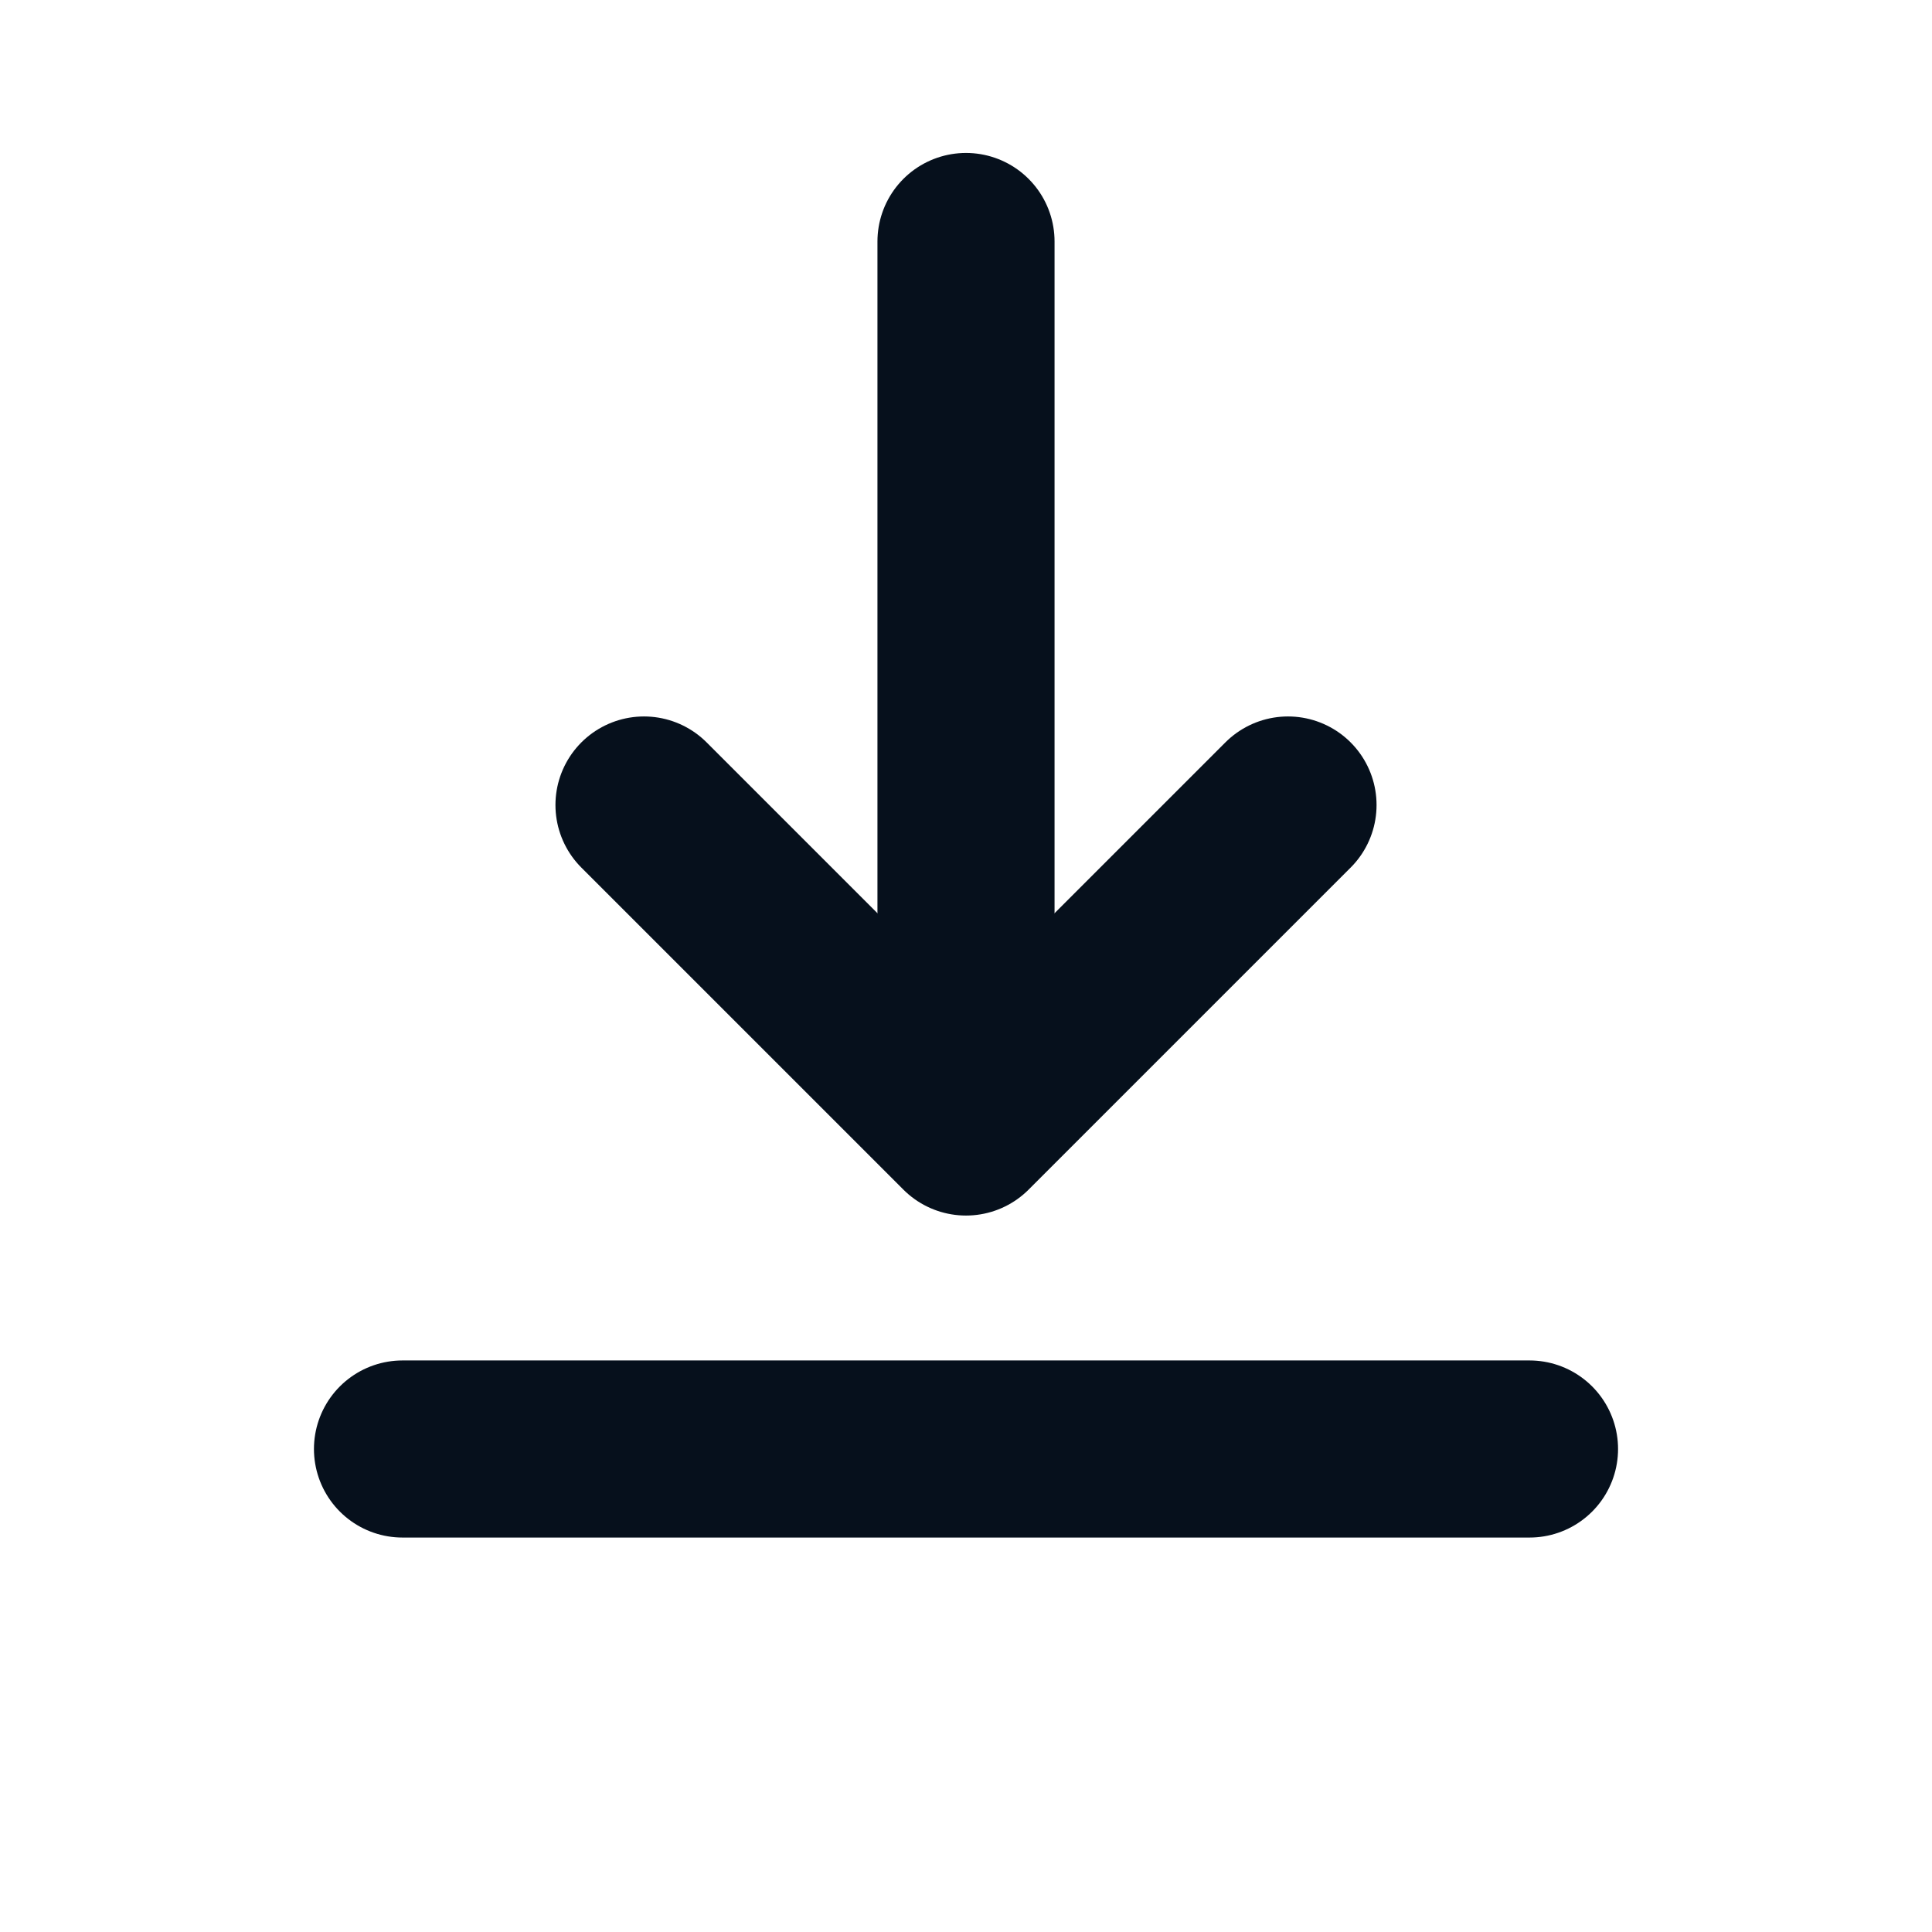
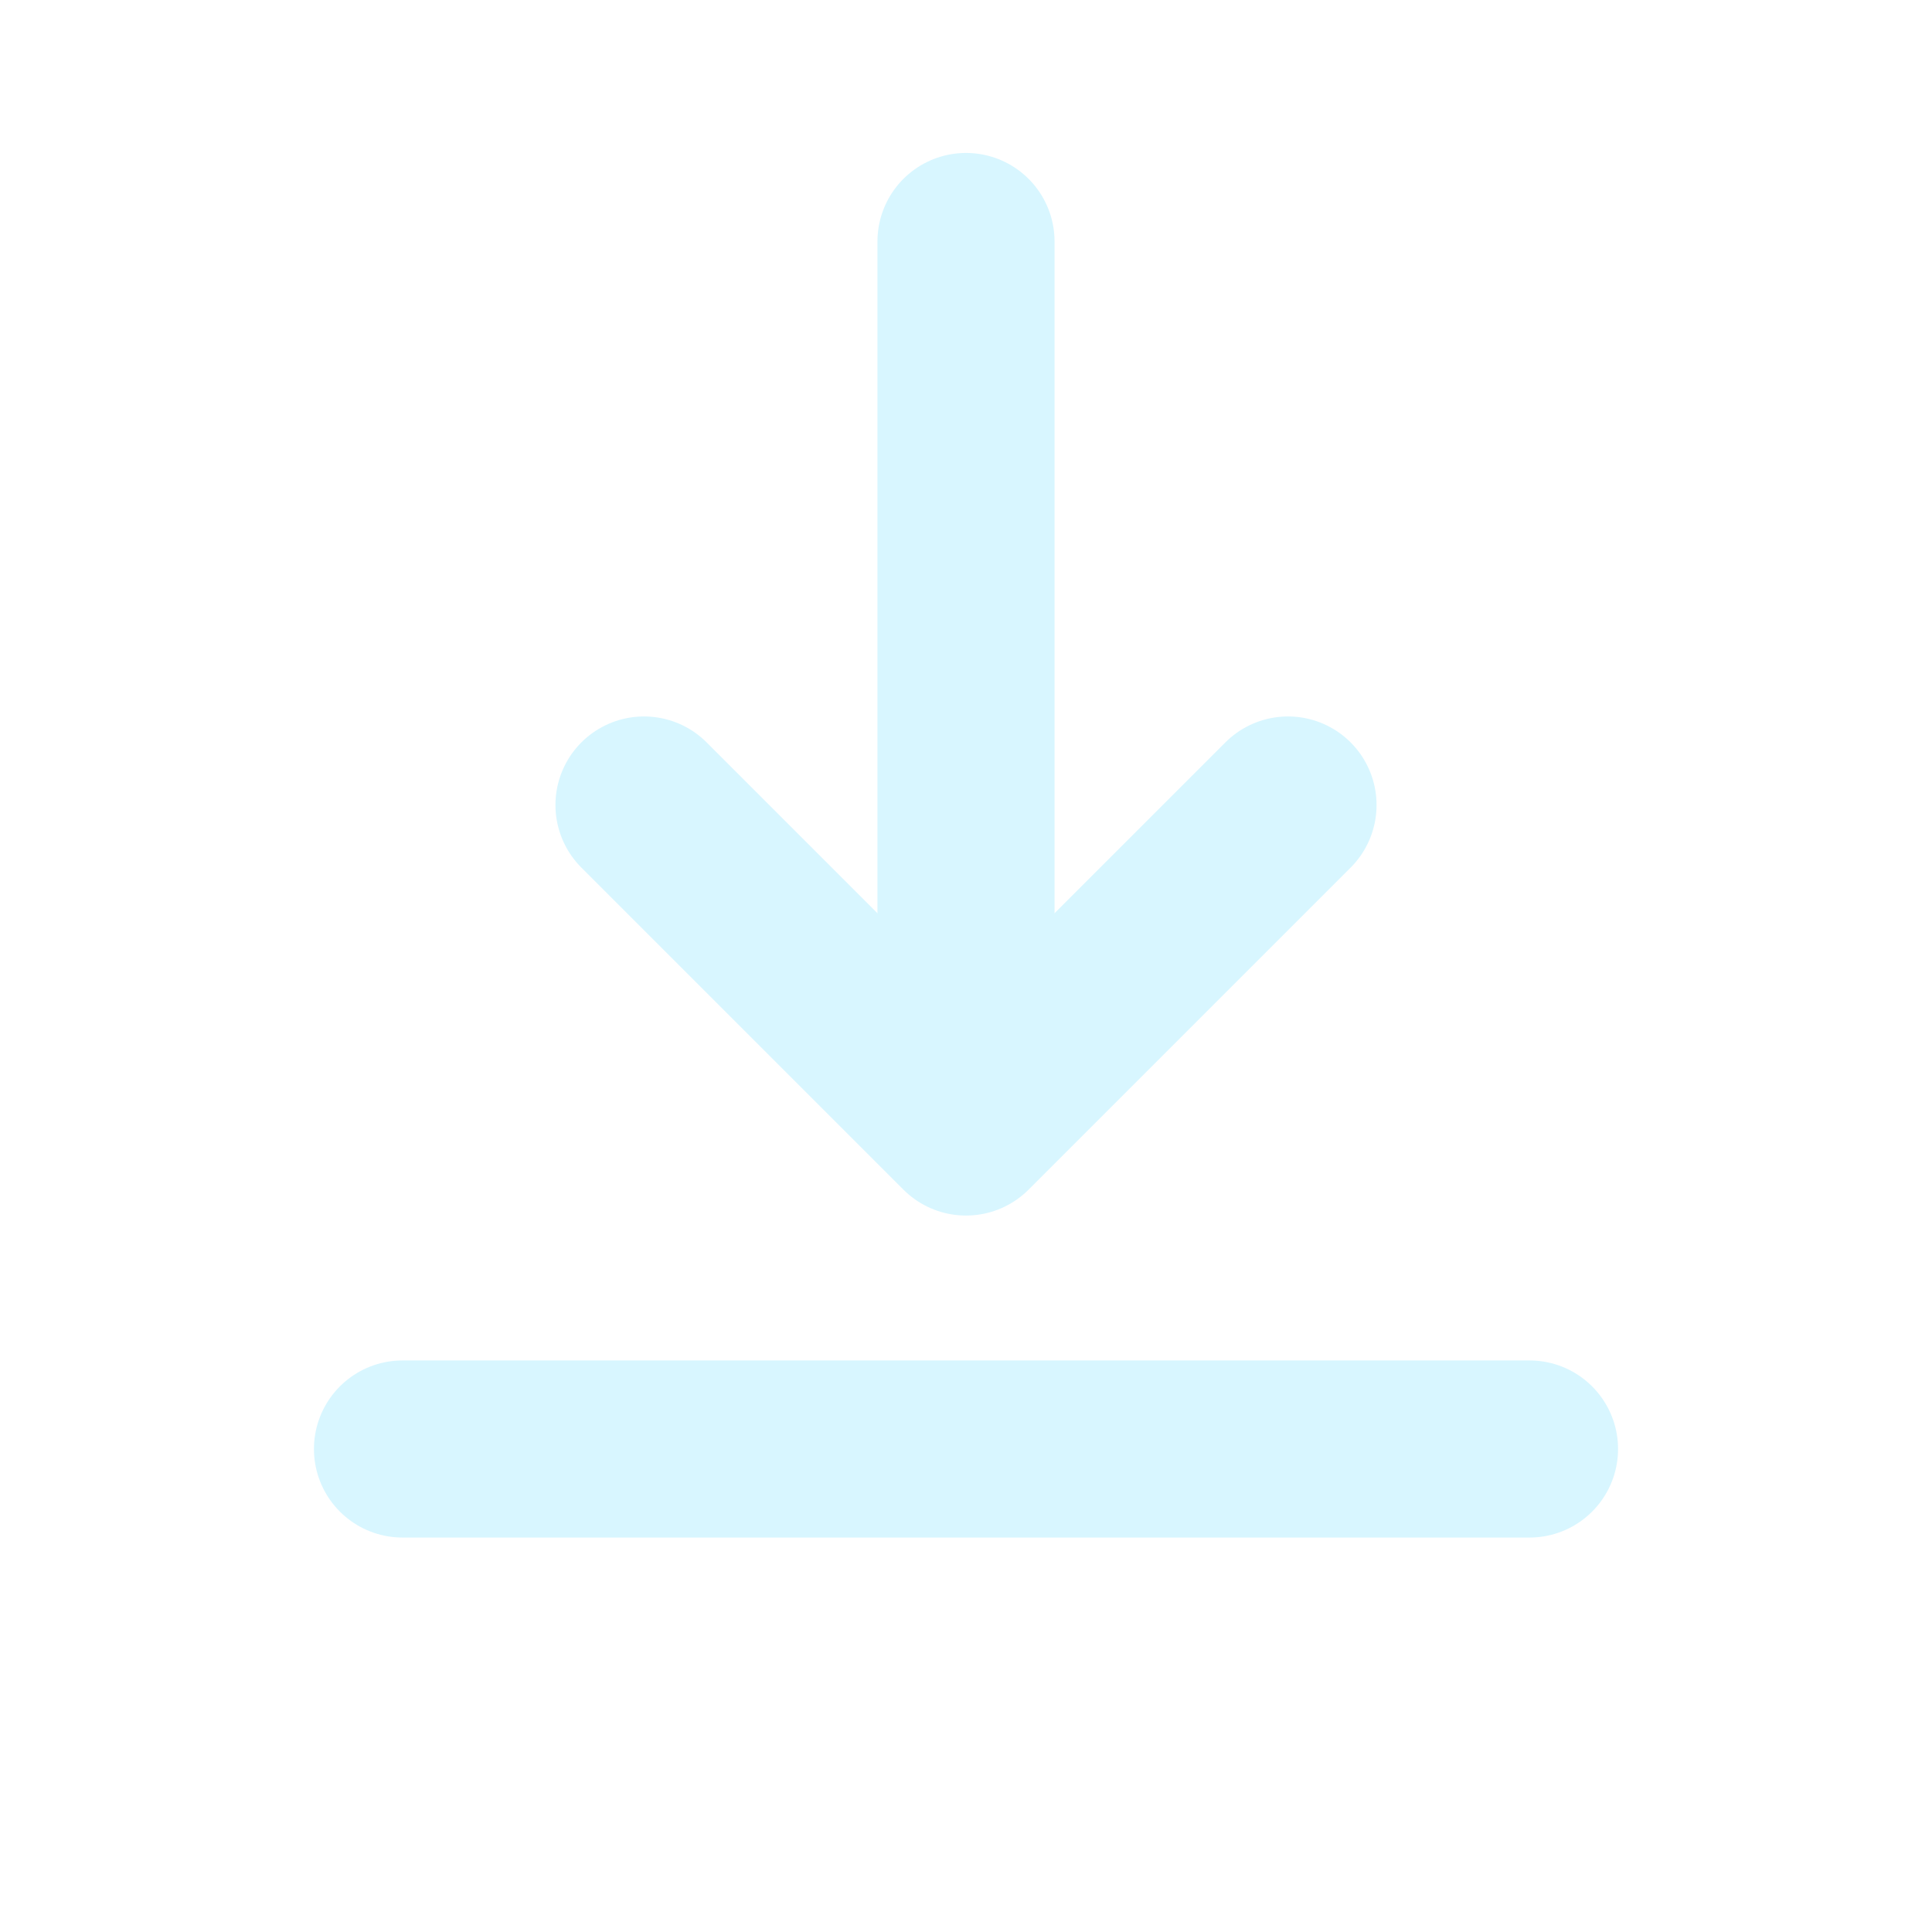
<svg xmlns="http://www.w3.org/2000/svg" width="24" height="24" viewBox="0 0 24 24" fill="none">
-   <path d="M12 3V13" stroke="#06101C" stroke-width="2.2" stroke-linecap="round" />
-   <path d="M8 10L12 14L16 10" stroke="#06101C" stroke-width="2.2" stroke-linecap="round" stroke-linejoin="round" />
-   <path d="M5 18H19" stroke="#06101C" stroke-width="2.2" stroke-linecap="round" />
+   <path d="M12 3V13" stroke="#D8F6FF" stroke-width="2.2" stroke-linecap="round" />
+   <path d="M8 10L12 14L16 10" stroke="#D8F6FF" stroke-width="2.2" stroke-linecap="round" stroke-linejoin="round" />
+   <path d="M5 18H19" stroke="#D8F6FF" stroke-width="2.2" stroke-linecap="round" />
</svg>
